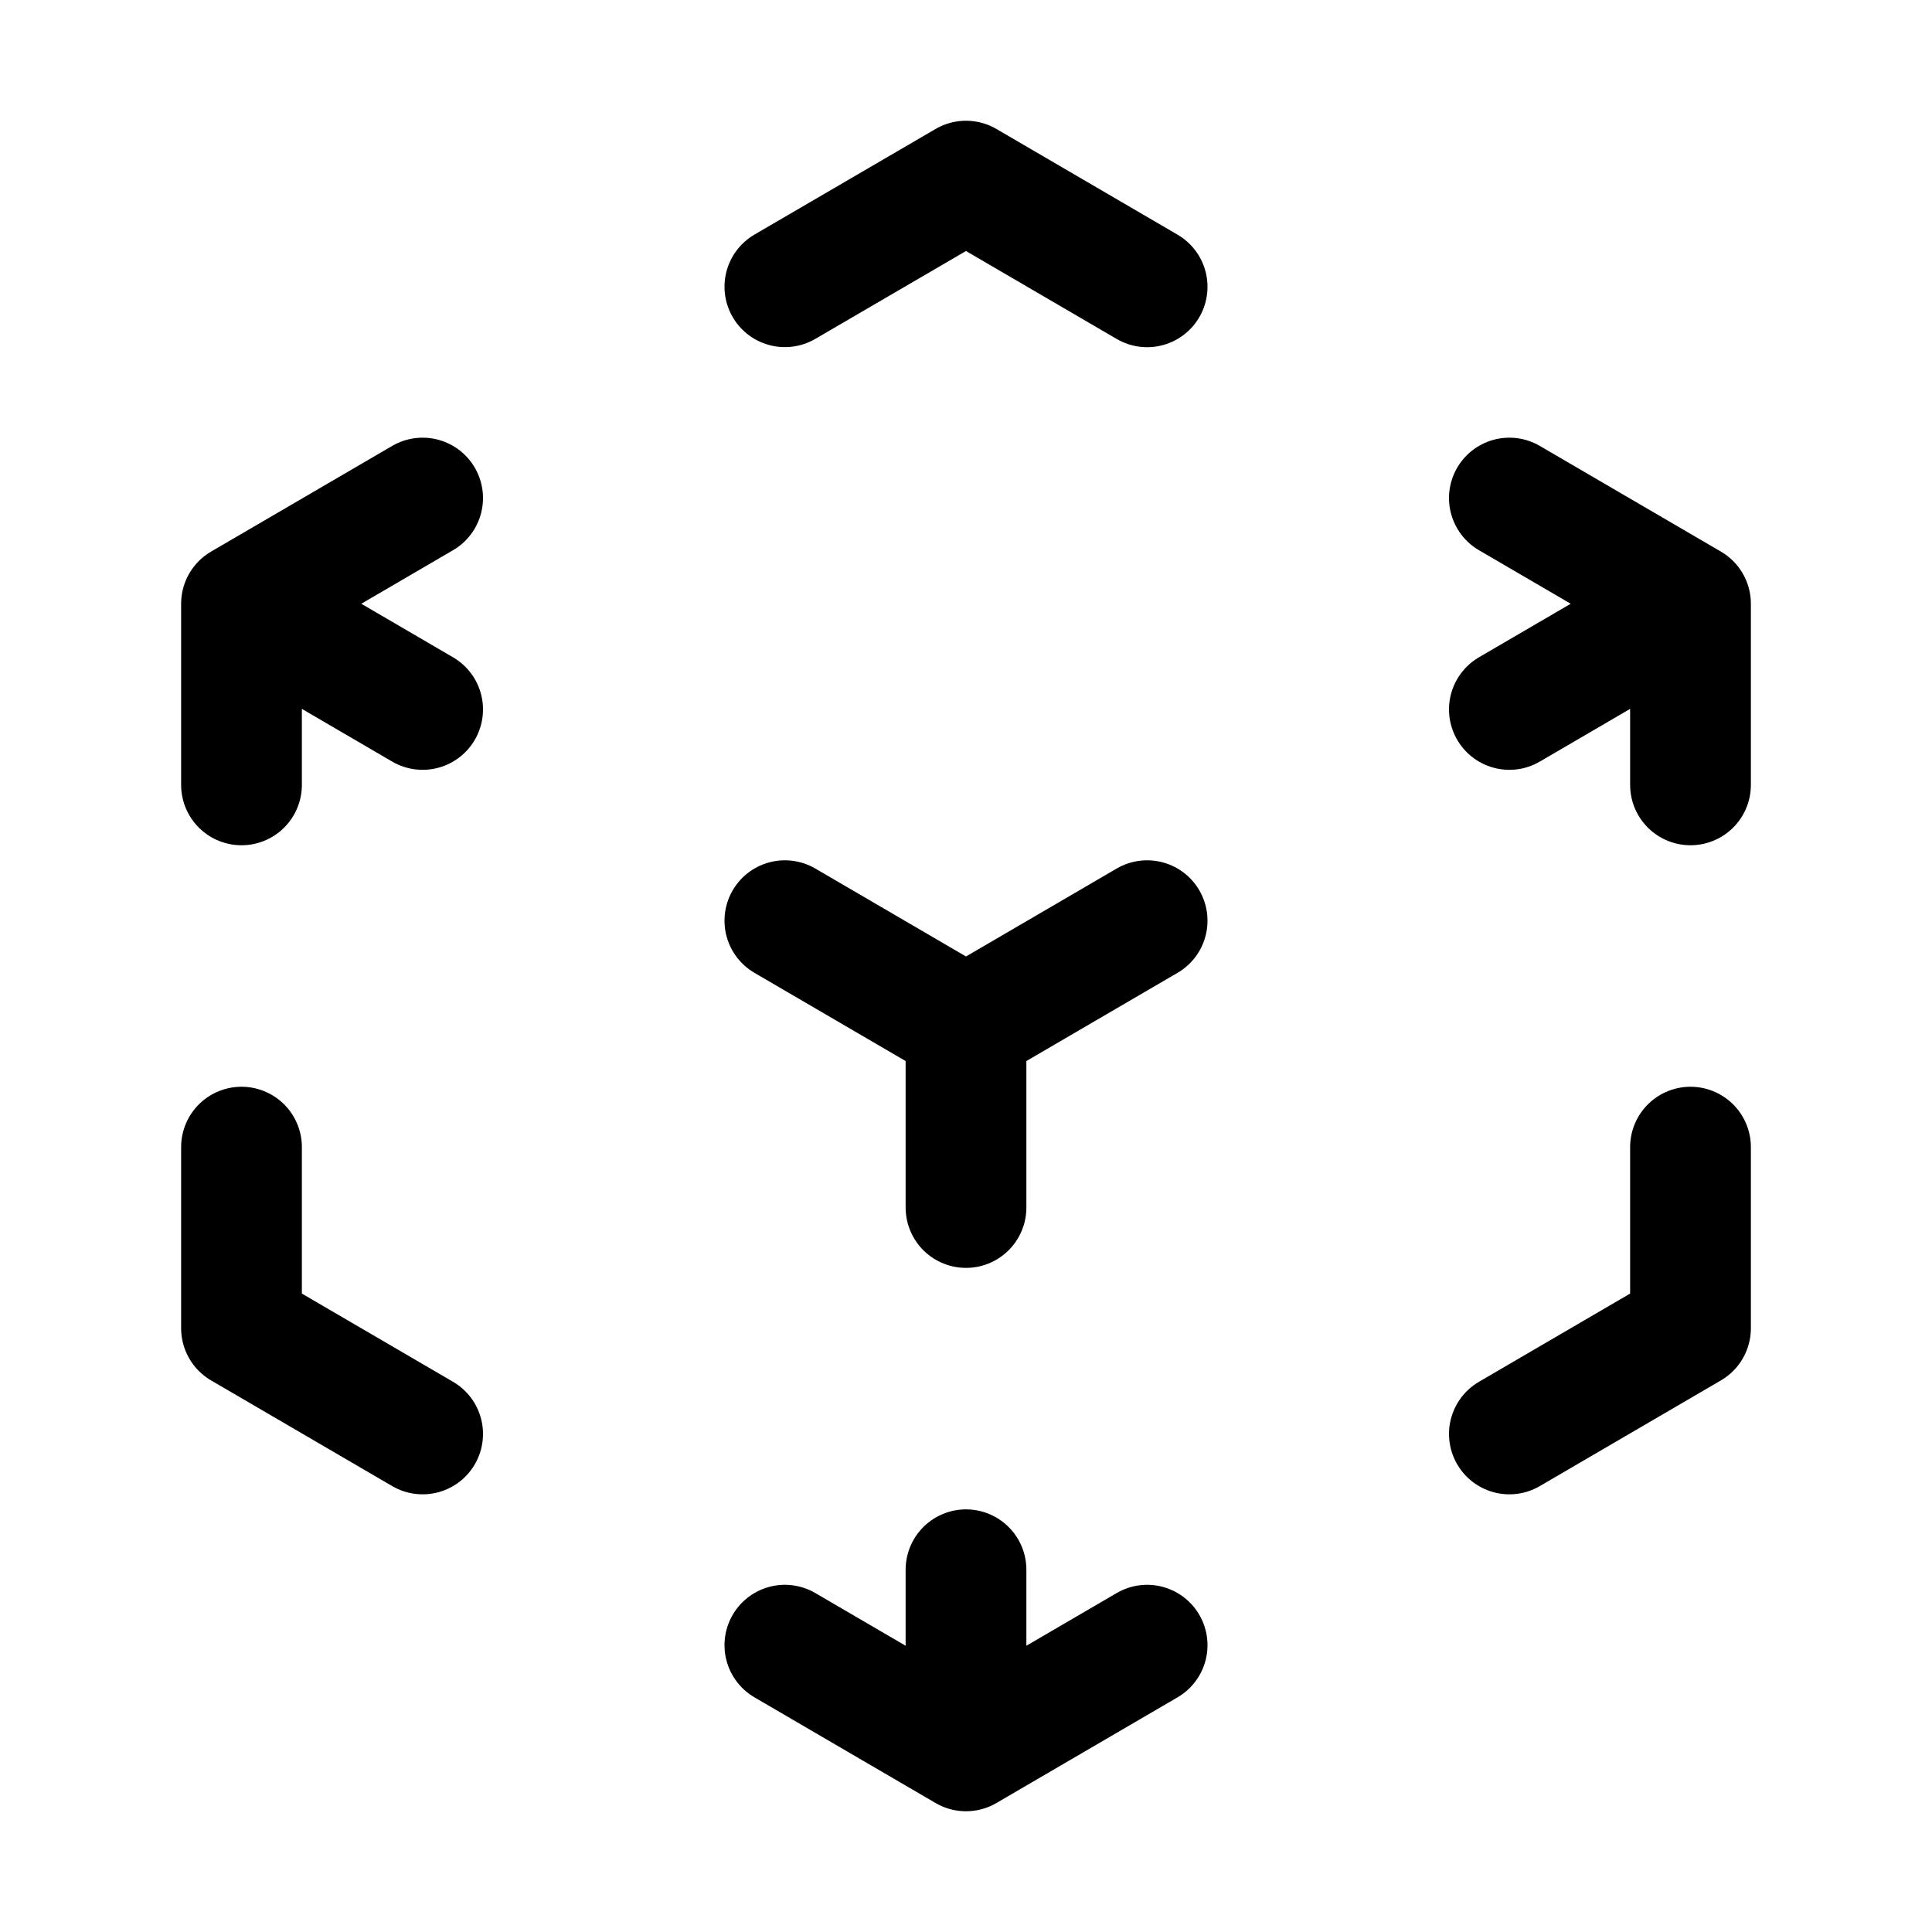
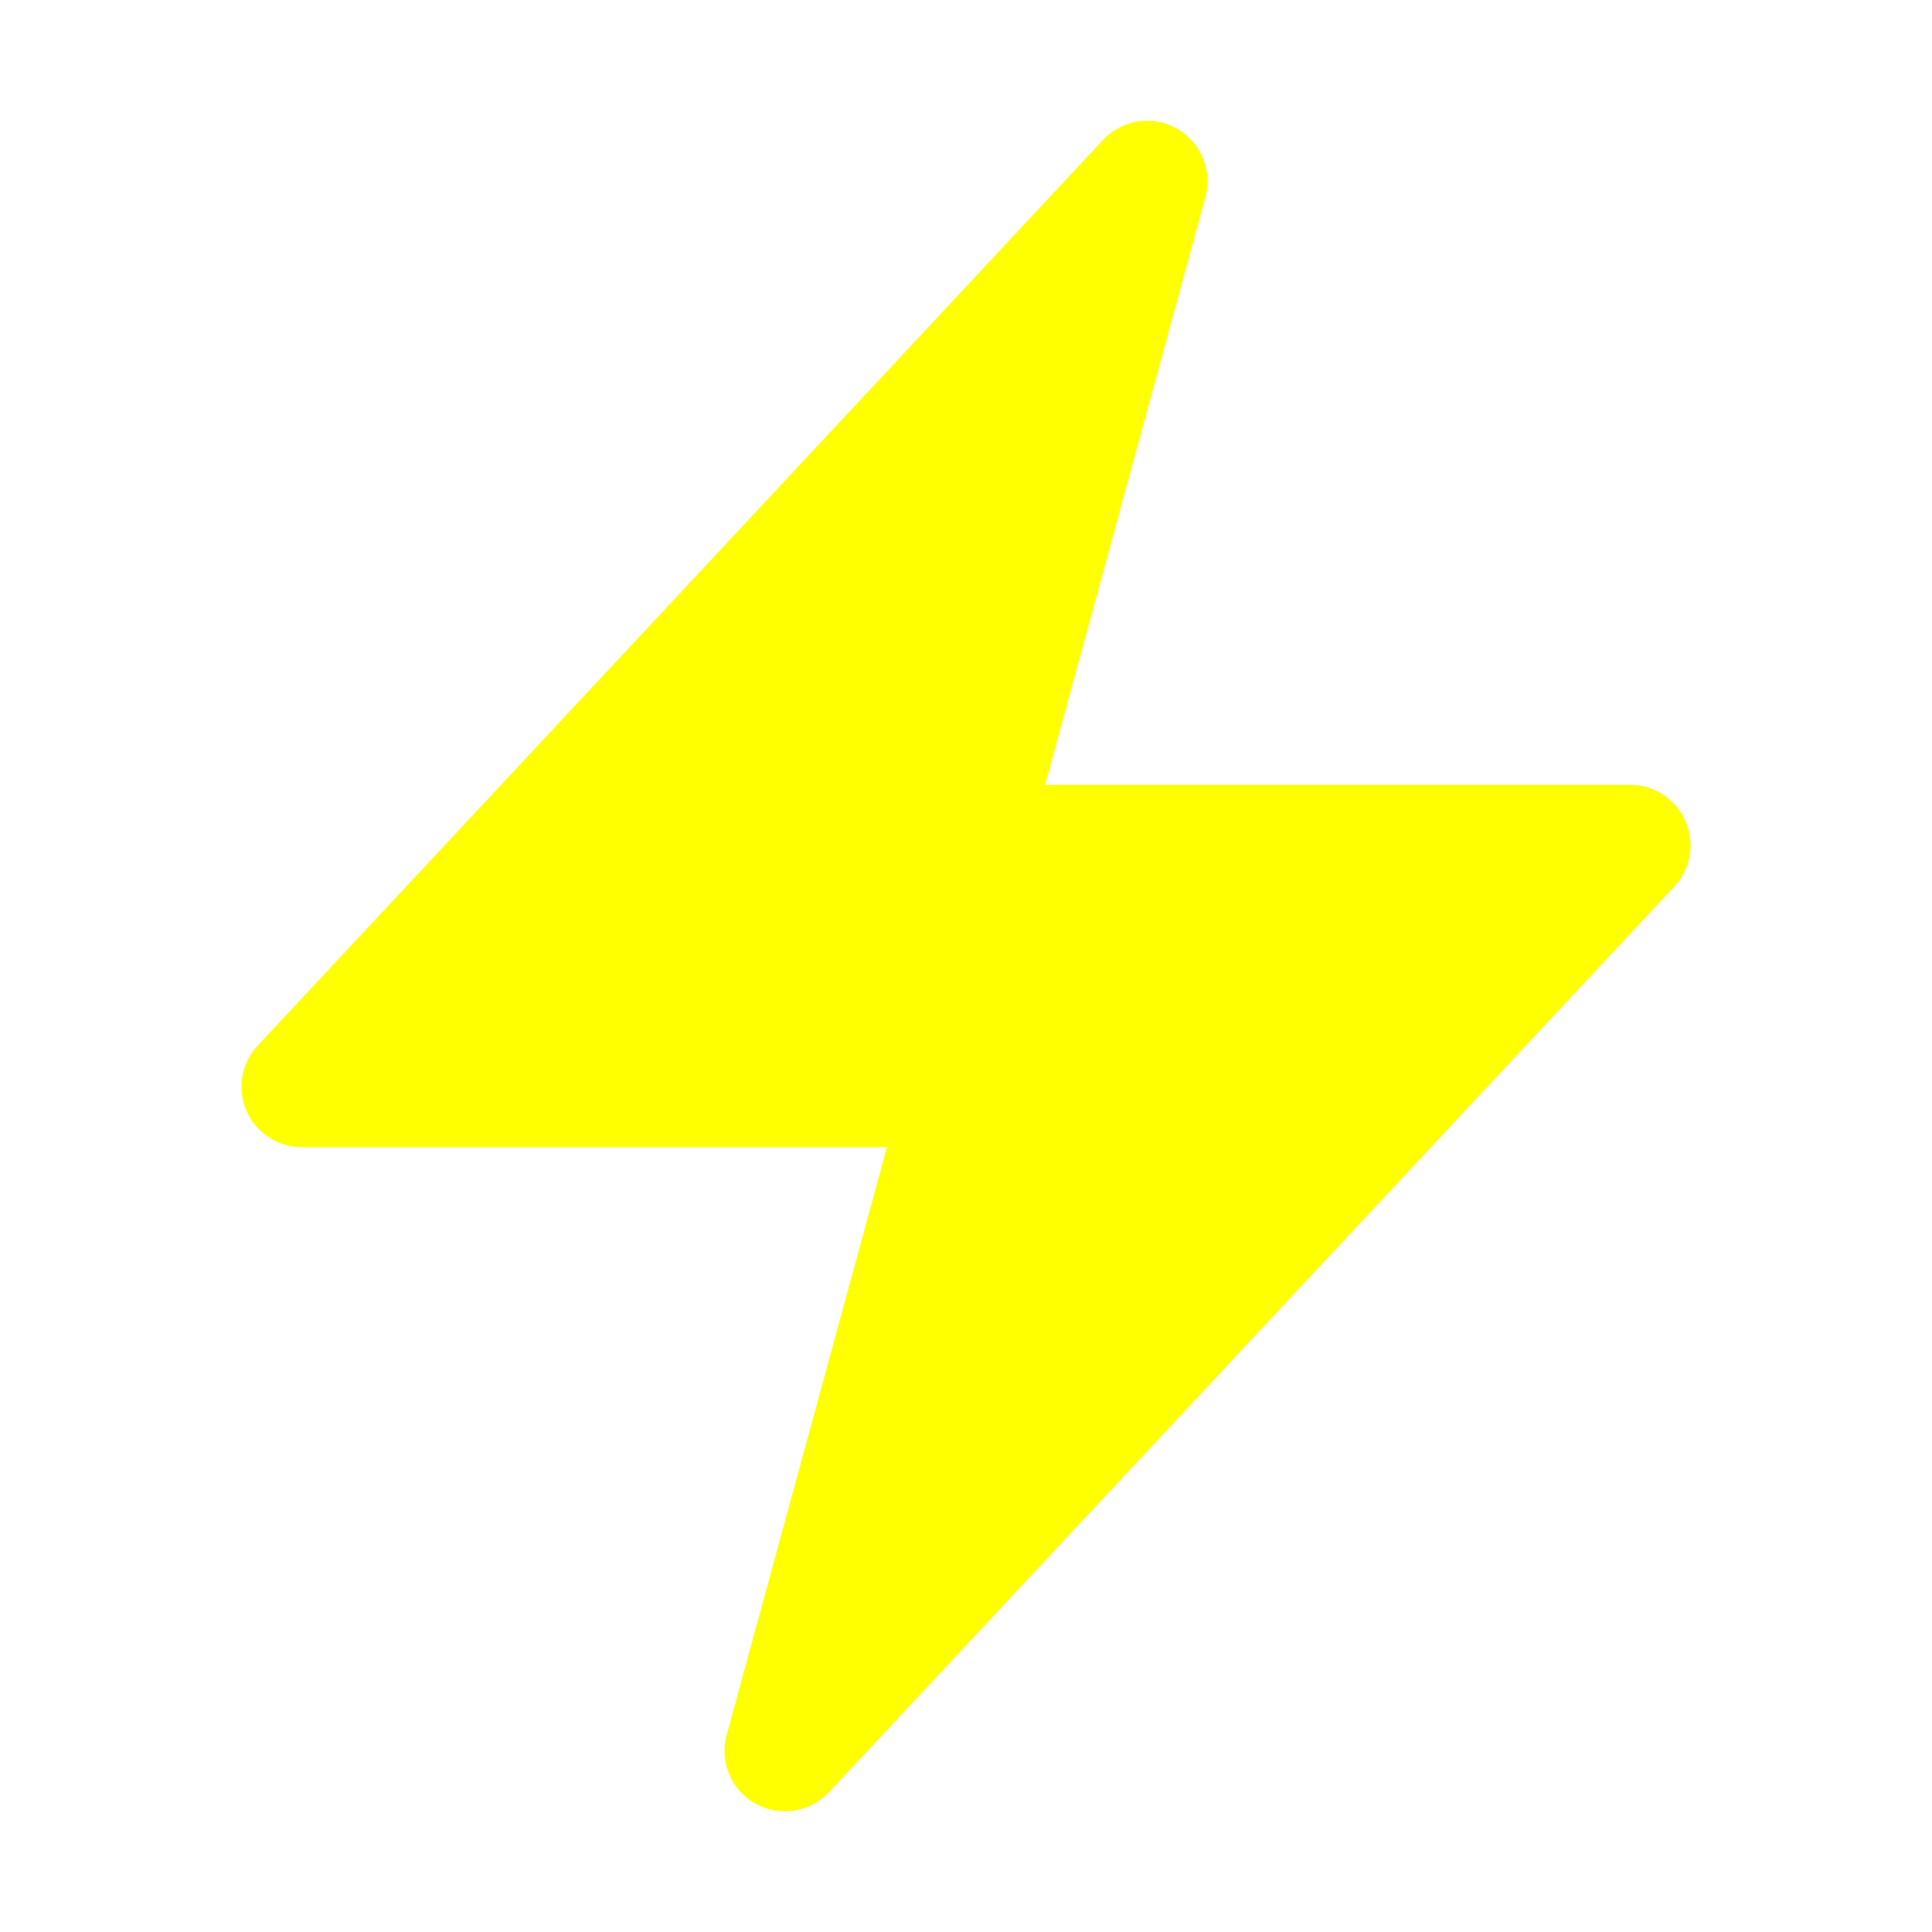
- <svg xmlns="http://www.w3.org/2000/svg" viewBox="0 0 24 24" stroke-width="1.5" stroke="currentColor" class="size-6 " fill="#ffff">
-   <path stroke-linecap="round" stroke-linejoin="round" d="m21 7.5-2.25-1.313M21 7.5v2.25m0-2.25-2.25 1.313M3 7.5l2.25-1.313M3 7.5l2.25 1.313M3 7.5v2.25m9 3 2.25-1.313M12 12.75l-2.25-1.313M12 12.75V15m0 6.75 2.25-1.313M12 21.75V19.5m0 2.25-2.25-1.313m0-16.875L12 2.25l2.25 1.313M21 14.25v2.25l-2.25 1.313m-13.5 0L3 16.5v-2.25" />
+ <svg xmlns="http://www.w3.org/2000/svg" viewBox="0 0 24 24" stroke-width="1.5" stroke="yellow" class="size-6  " fill="yellow">
+   <path stroke-linecap="round" stroke-linejoin="round" d="M12 6v6m0 0v6m0-6h6m-6 0H6" />
+   <path stroke-linecap="round" stroke-linejoin="round" d="m3.75 13.5 10.5-11.25L12 10.5h8.25L9.75 21.75 12 13.5H3.75Z" />
</svg>
